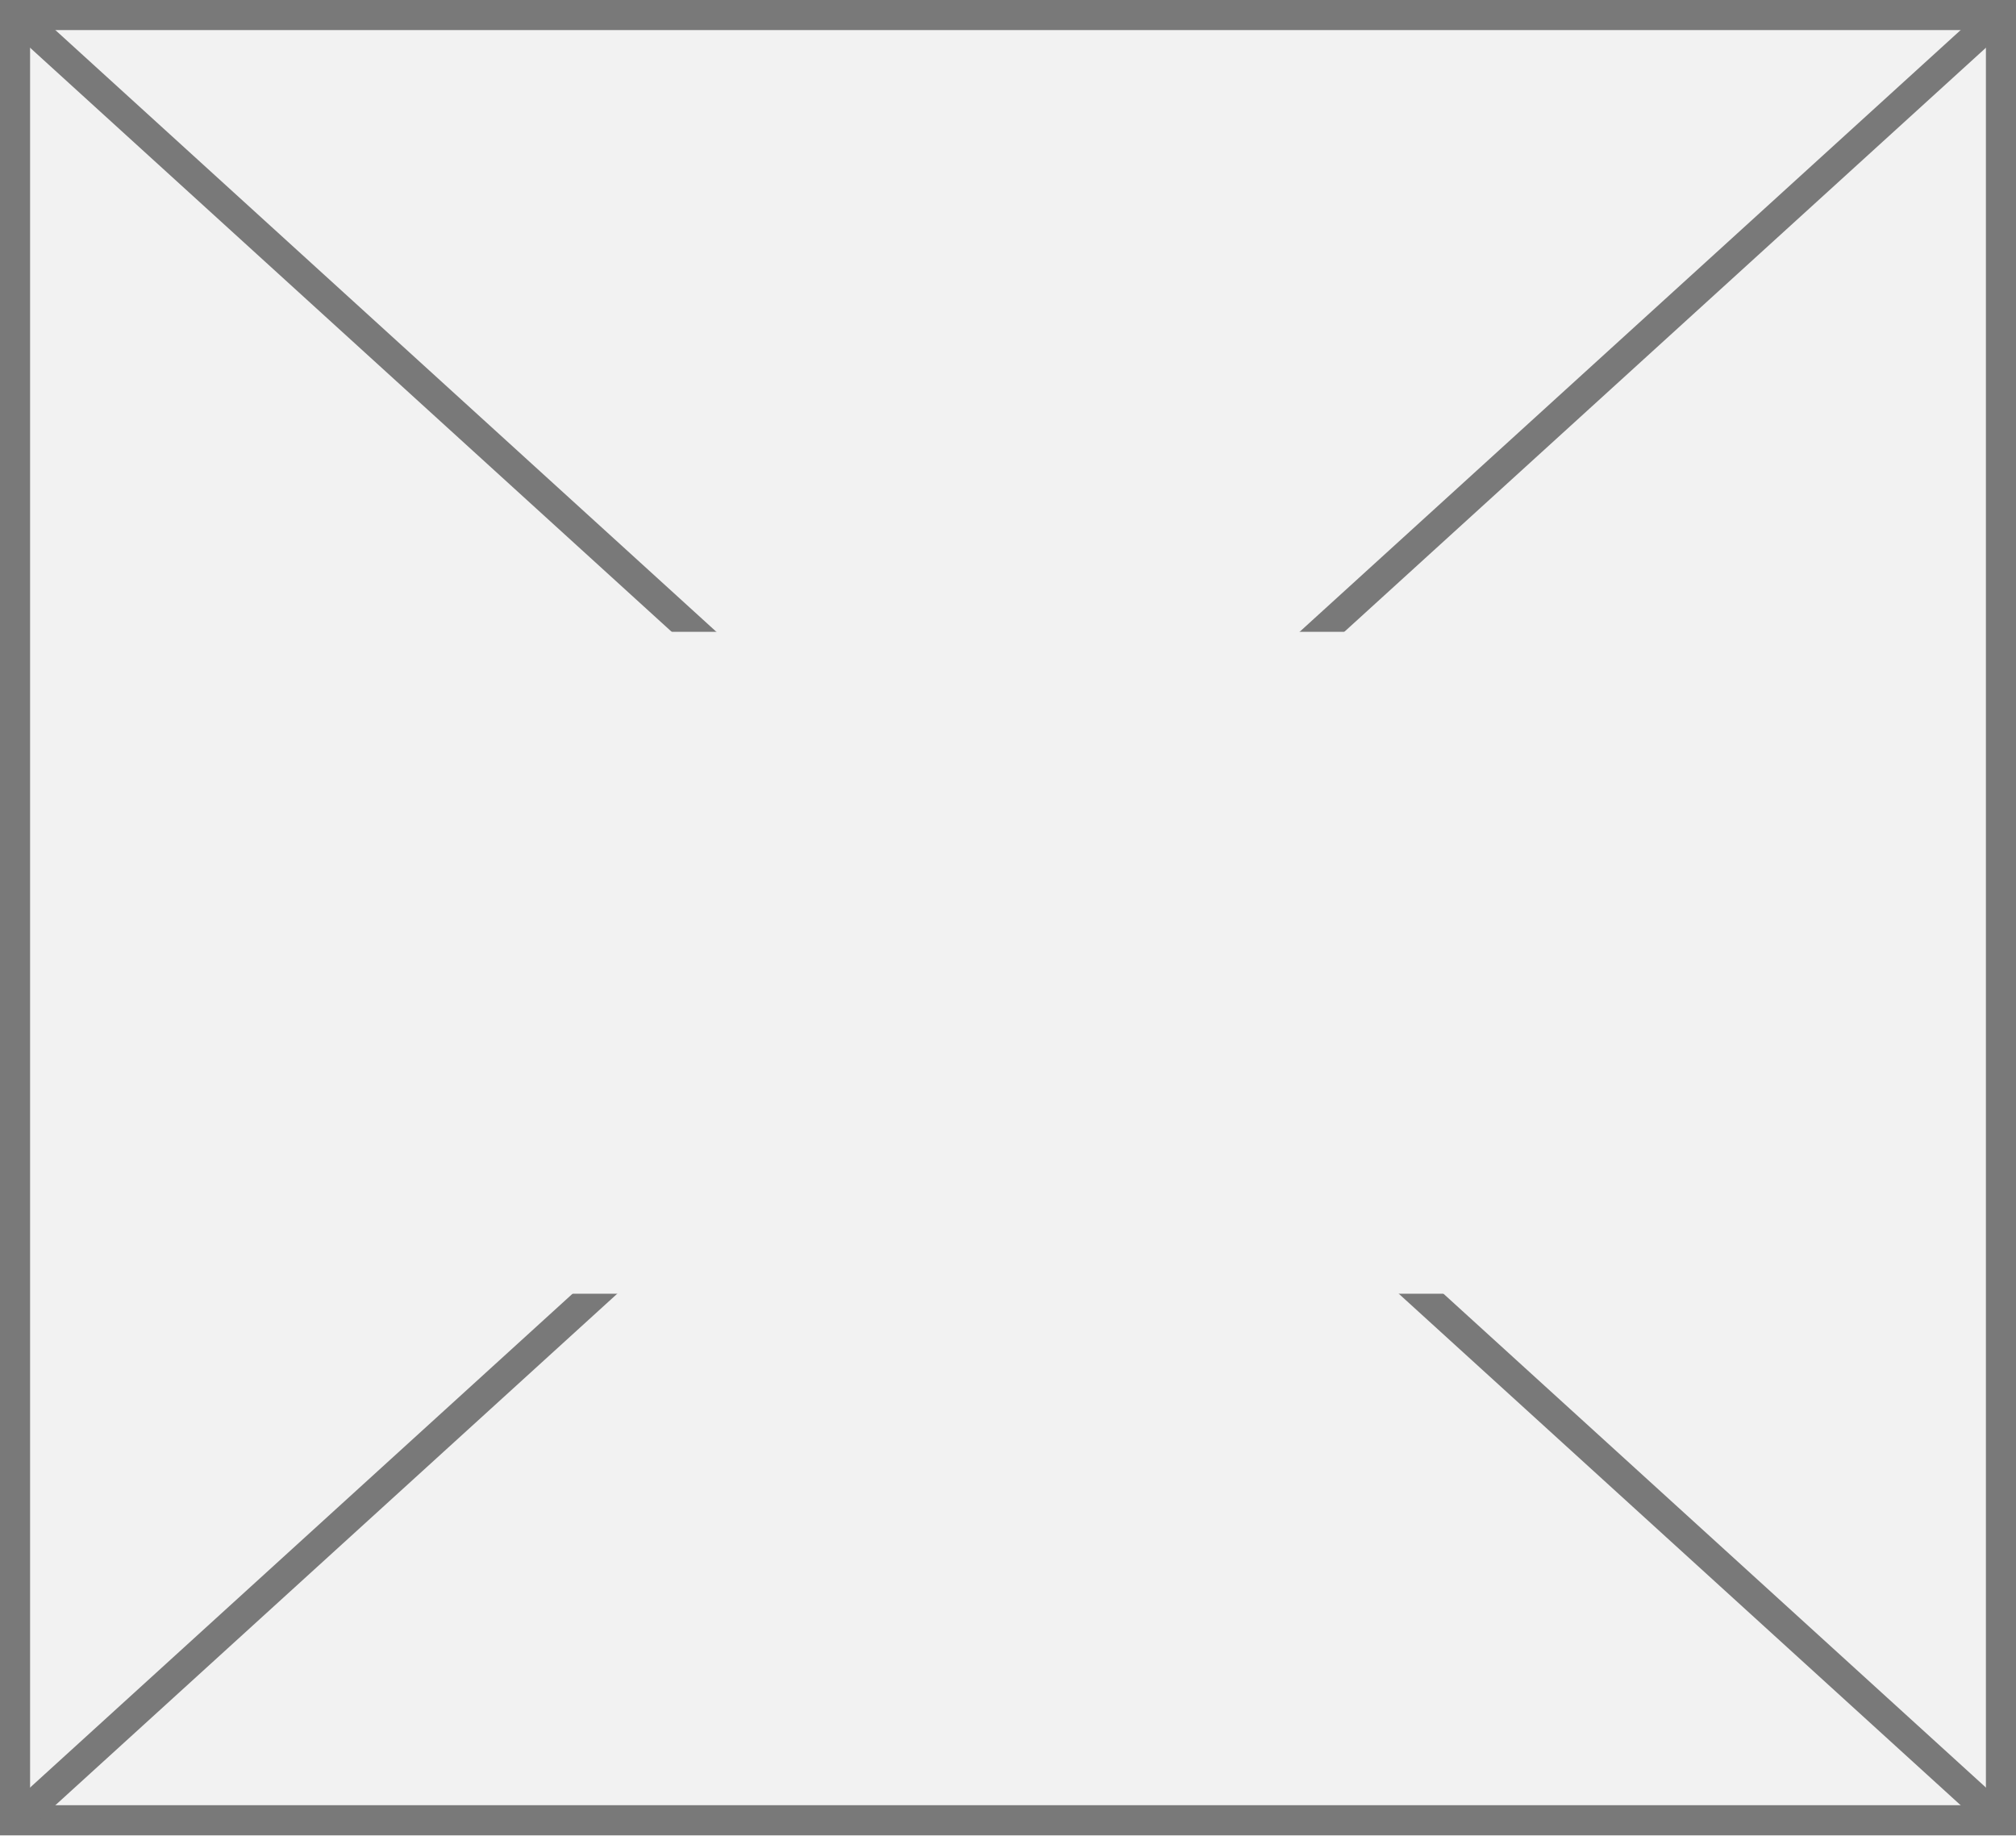
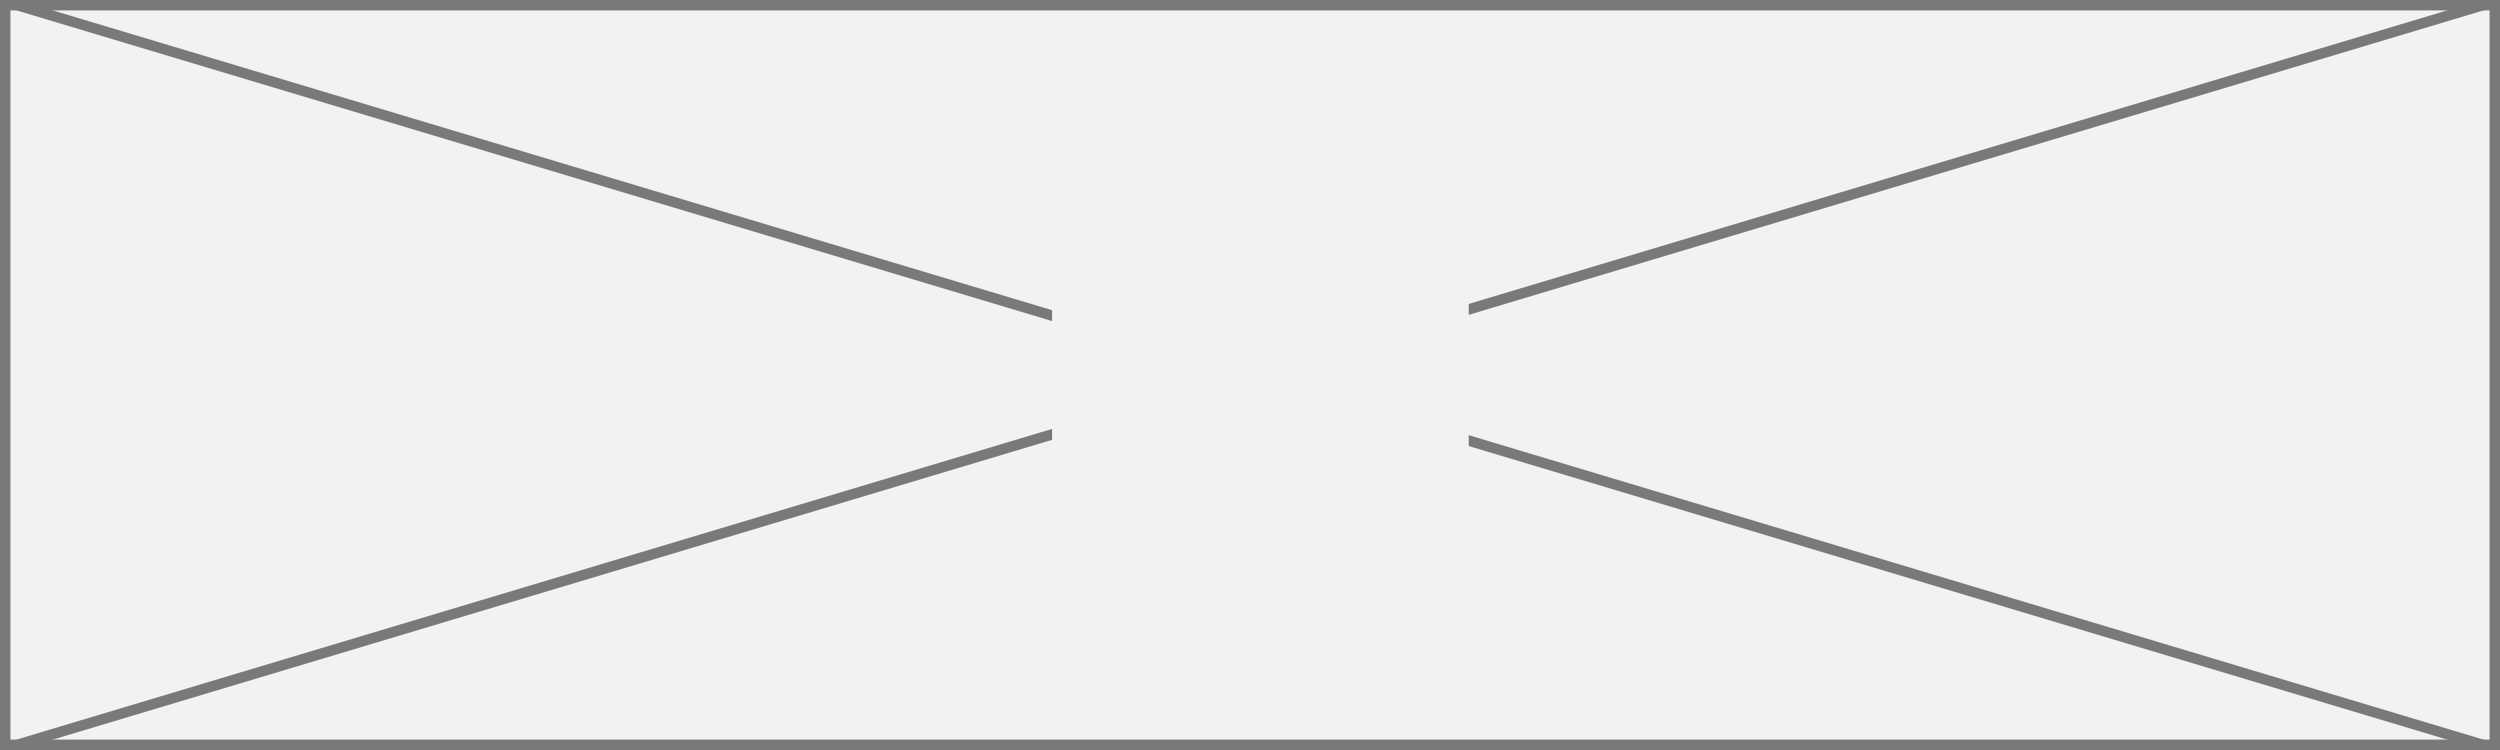
- <svg xmlns="http://www.w3.org/2000/svg" version="1.1" width="67px" height="61px">
+ <svg xmlns="http://www.w3.org/2000/svg" version="1.1" width="240px" height="72px">
  <defs>
-     <mask fill="white" id="clip208">
-       <path d="M 1427 860  L 1480 860  L 1480 882  L 1427 882  Z M 1419 839  L 1486 839  L 1486 900  L 1419 900  Z " fill-rule="evenodd" />
+     <mask fill="white" id="clip377">
+       <path d="M 832 906  L 872 906  L 872 928  L 832 928  Z M 731 880  L 971 880  L 971 952  L 731 952  Z " fill-rule="evenodd" />
    </mask>
  </defs>
-   <g transform="matrix(1 0 0 1 -1419 -839 )">
-     <path d="M 1419.5 839.5  L 1485.5 839.5  L 1485.5 899.5  L 1419.5 899.5  L 1419.5 839.5  Z " fill-rule="nonzero" fill="#f2f2f2" stroke="none" />
-     <path d="M 1419.5 839.5  L 1485.5 839.5  L 1485.5 899.5  L 1419.5 899.5  L 1419.5 839.5  Z " stroke-width="1" stroke="#797979" fill="none" />
-     <path d="M 1419.406 839.37  L 1485.594 899.63  M 1485.594 839.37  L 1419.406 899.63  " stroke-width="1" stroke="#797979" fill="none" mask="url(#clip208)" />
+   <g transform="matrix(1 0 0 1 -731 -880 )">
+     <path d="M 731.5 880.5  L 970.5 880.5  L 970.5 951.5  L 731.5 951.5  L 731.5 880.5  Z " fill-rule="nonzero" fill="#f2f2f2" stroke="none" />
+     <path d="M 731.5 880.5  L 970.5 880.5  L 970.5 951.5  L 731.5 951.5  L 731.5 880.5  Z " stroke-width="1" stroke="#797979" fill="none" />
+     <path d="M 732.596 880.479  L 969.404 951.521  M 969.404 880.479  L 732.596 951.521  " stroke-width="1" stroke="#797979" fill="none" mask="url(#clip377)" />
  </g>
</svg>
